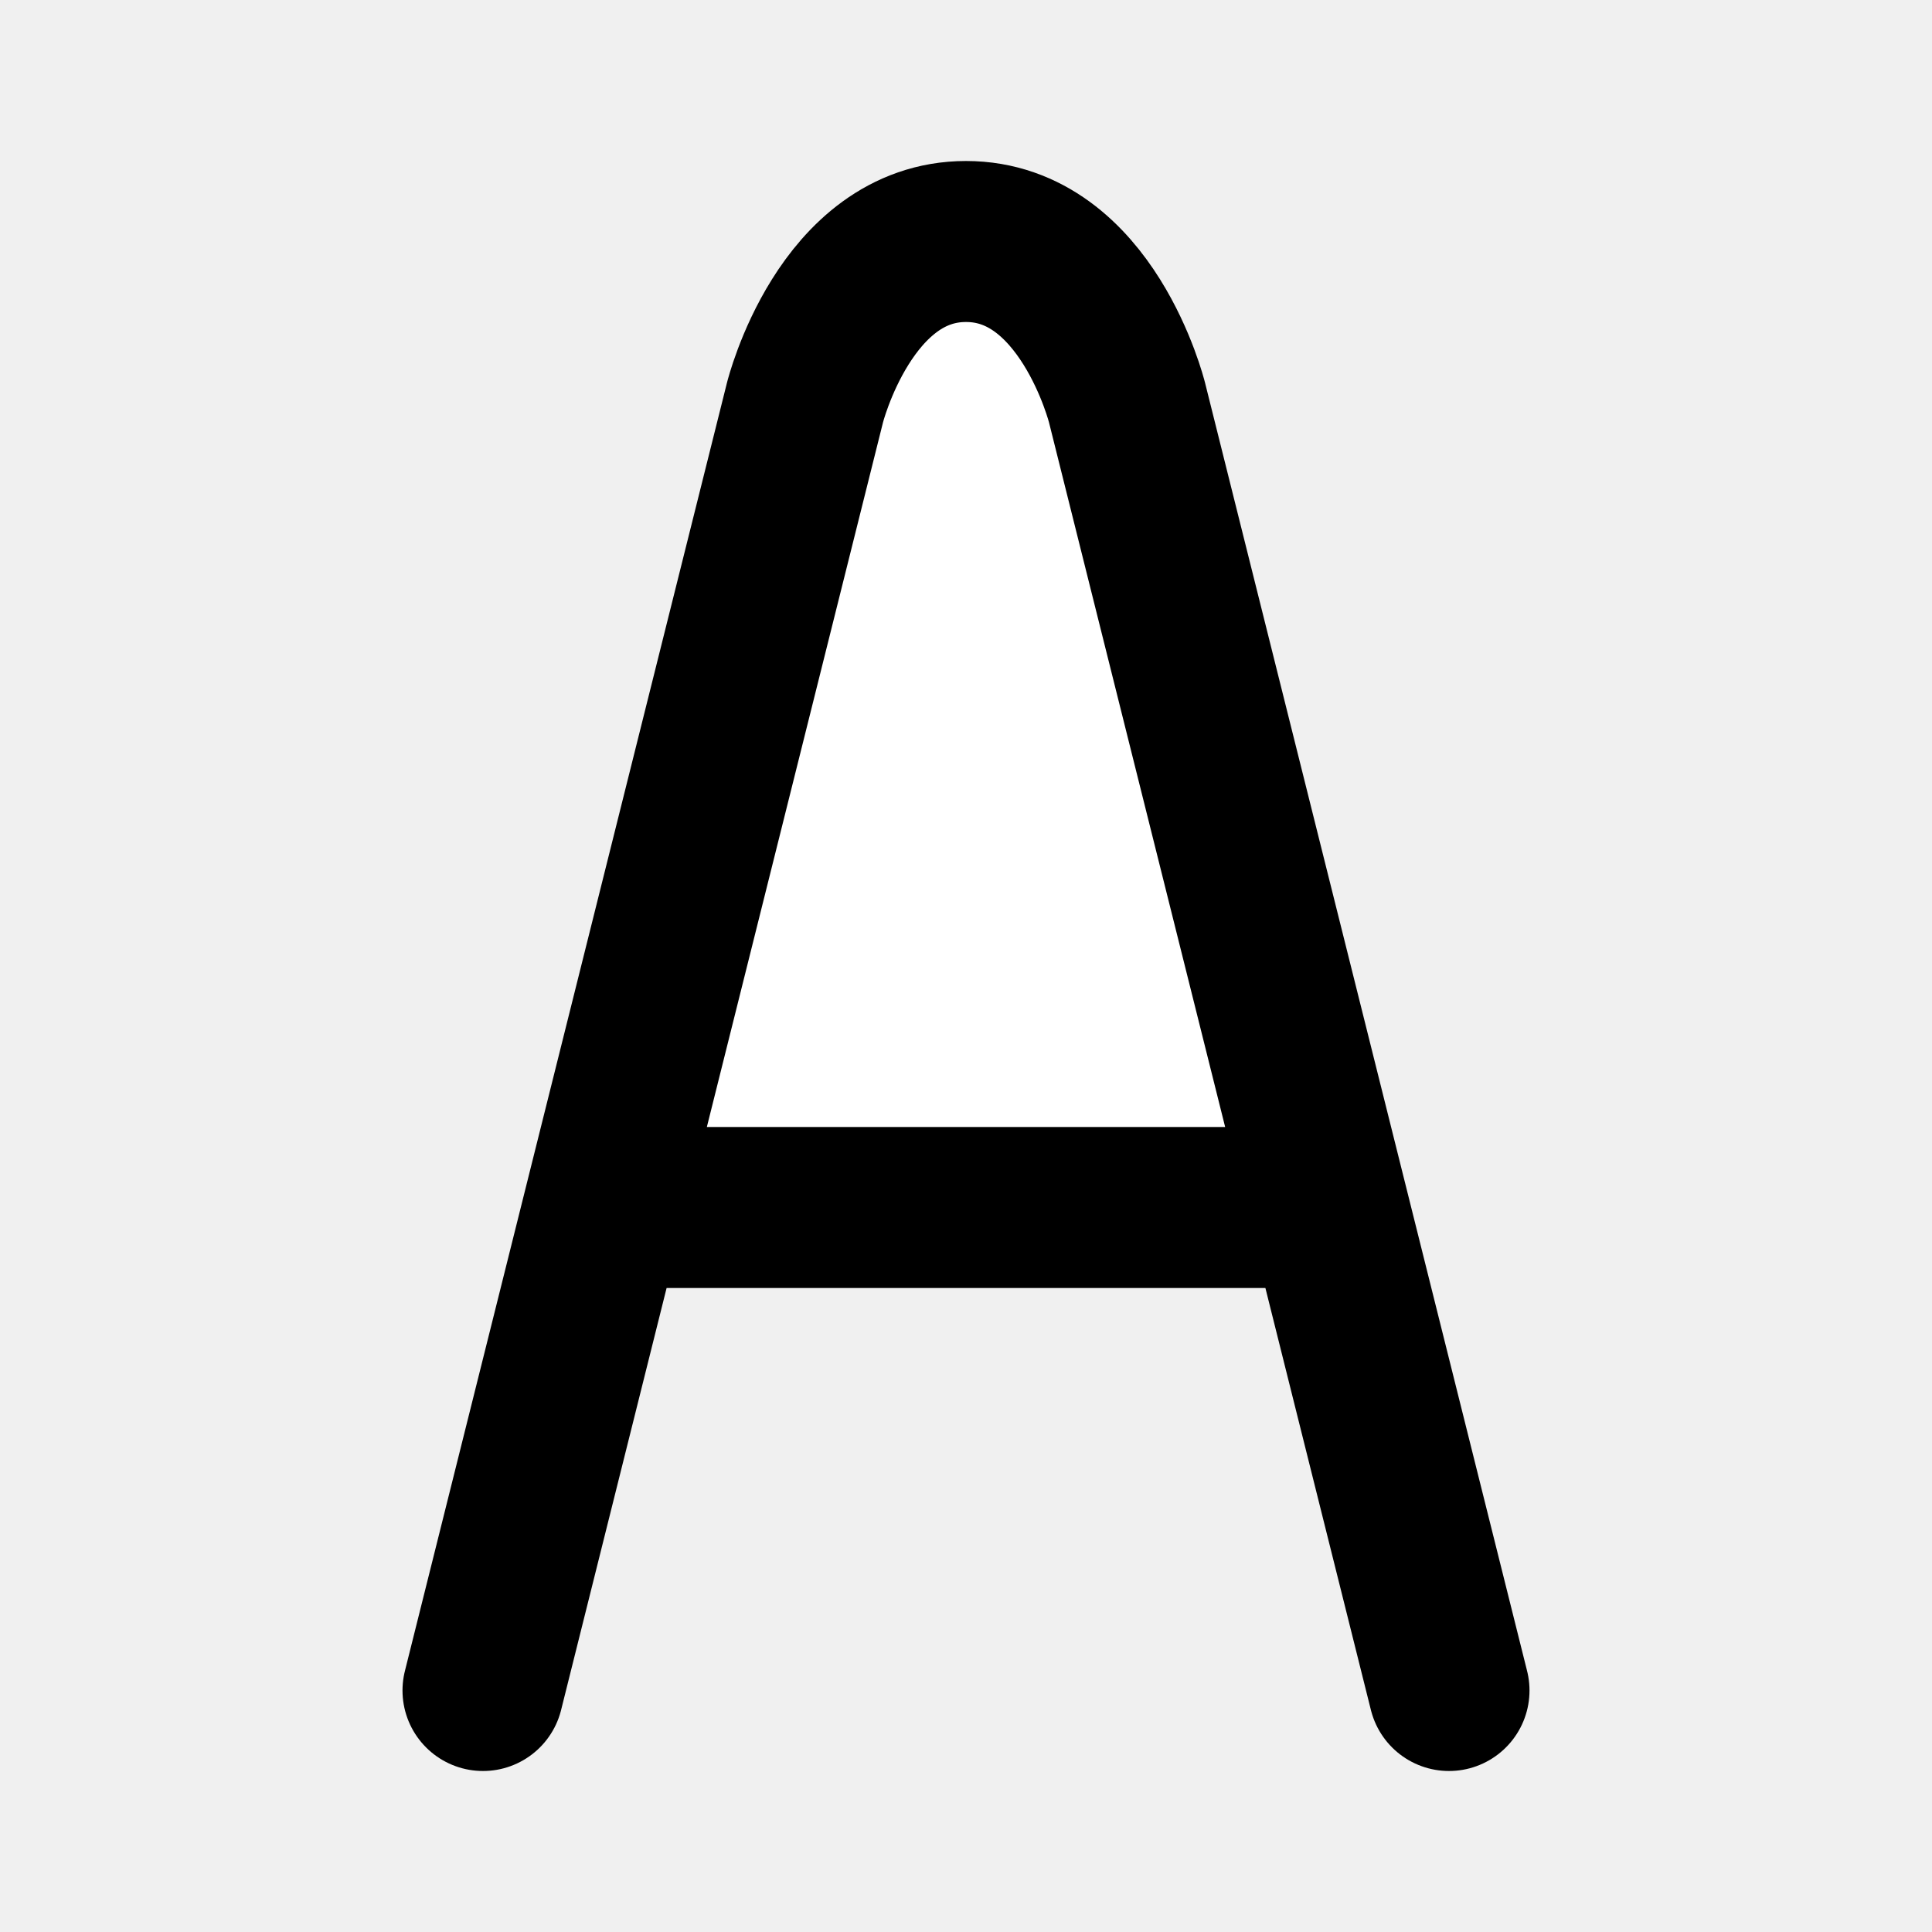
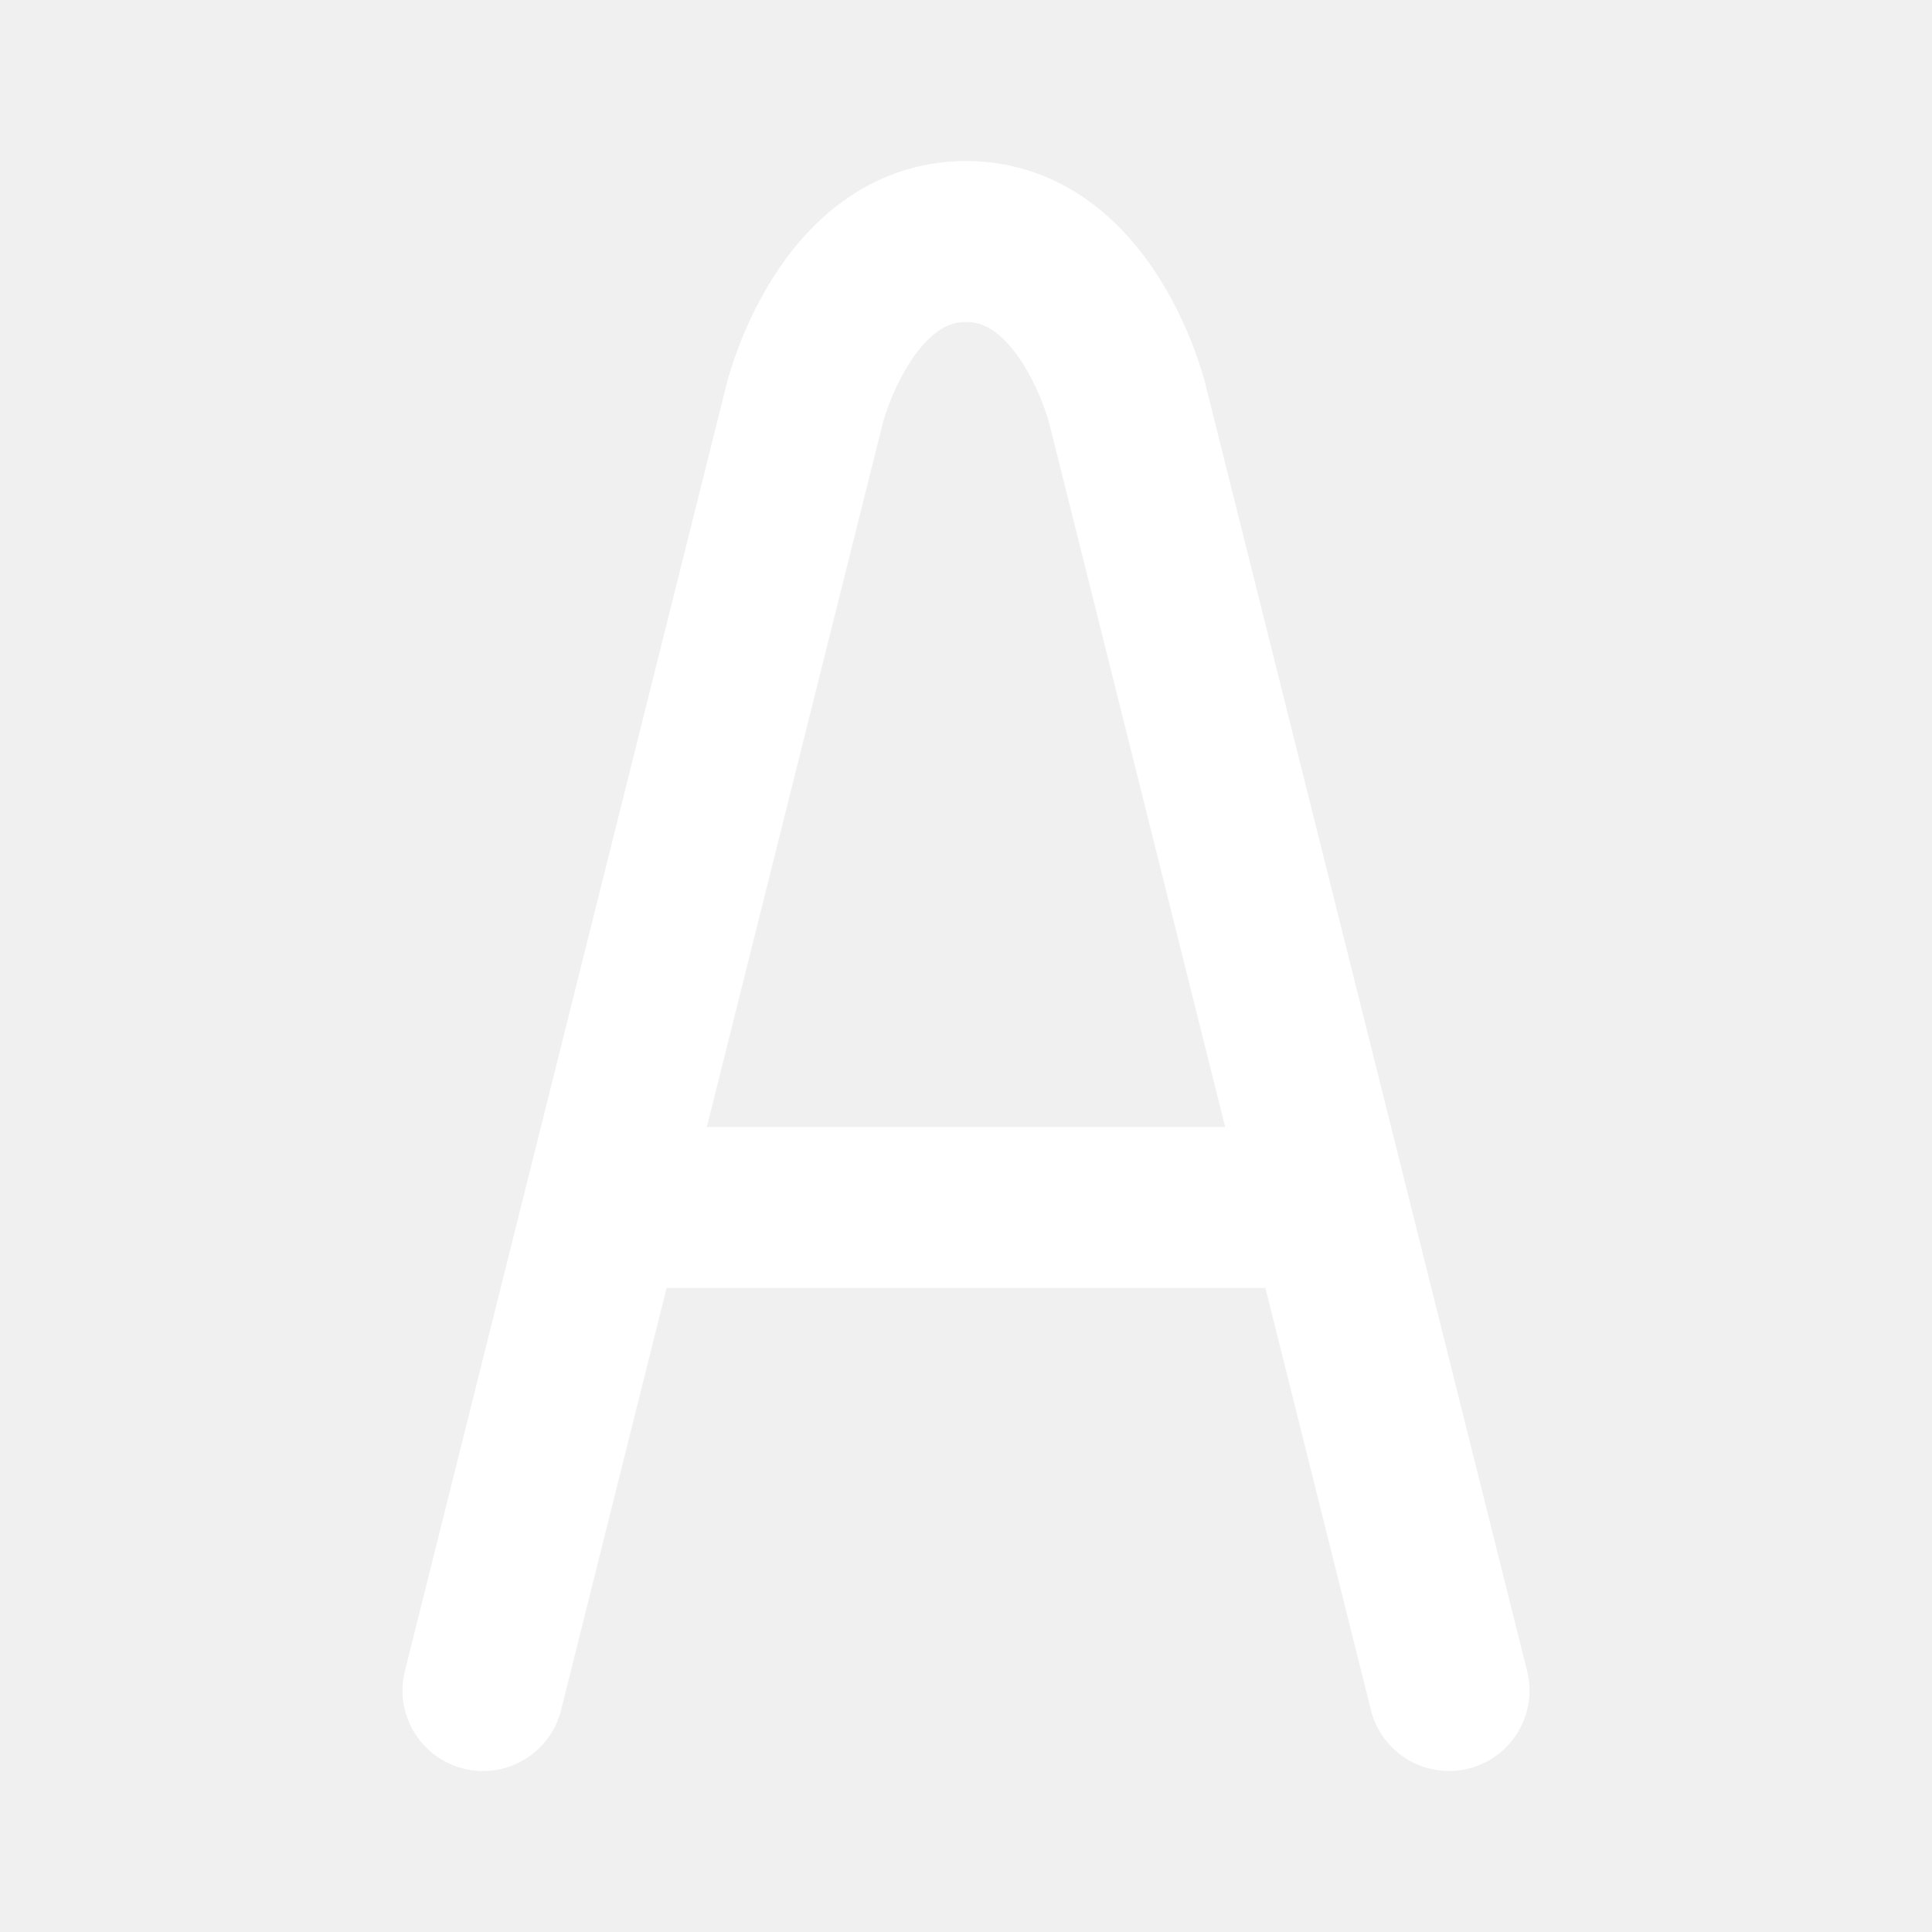
- <svg xmlns="http://www.w3.org/2000/svg" width="800px" height="800px" viewBox="0 0 24 24" fill="#FFFFFF">
-   <path d="M6 21L7.5 15M18 21L16.5 15M16.5 15L14 5C14 5 13.5 3 12 3C10.5 3 10 5 10 5L7.5 15M16.5 15H7.5" stroke="#000000" stroke-width="2" stroke-linecap="round" stroke-linejoin="round" />
+ <svg xmlns="http://www.w3.org/2000/svg" width="800px" height="800px" viewBox="0 0 24 24" fill="None">
+   <path d="M6 21L7.5 15M18 21L16.5 15M16.5 15L14 5C14 5 13.5 3 12 3C10.5 3 10 5 10 5L7.5 15M16.5 15H7.5" stroke="#FFFFFF" stroke-width="2" stroke-linecap="round" stroke-linejoin="round" />
</svg>
